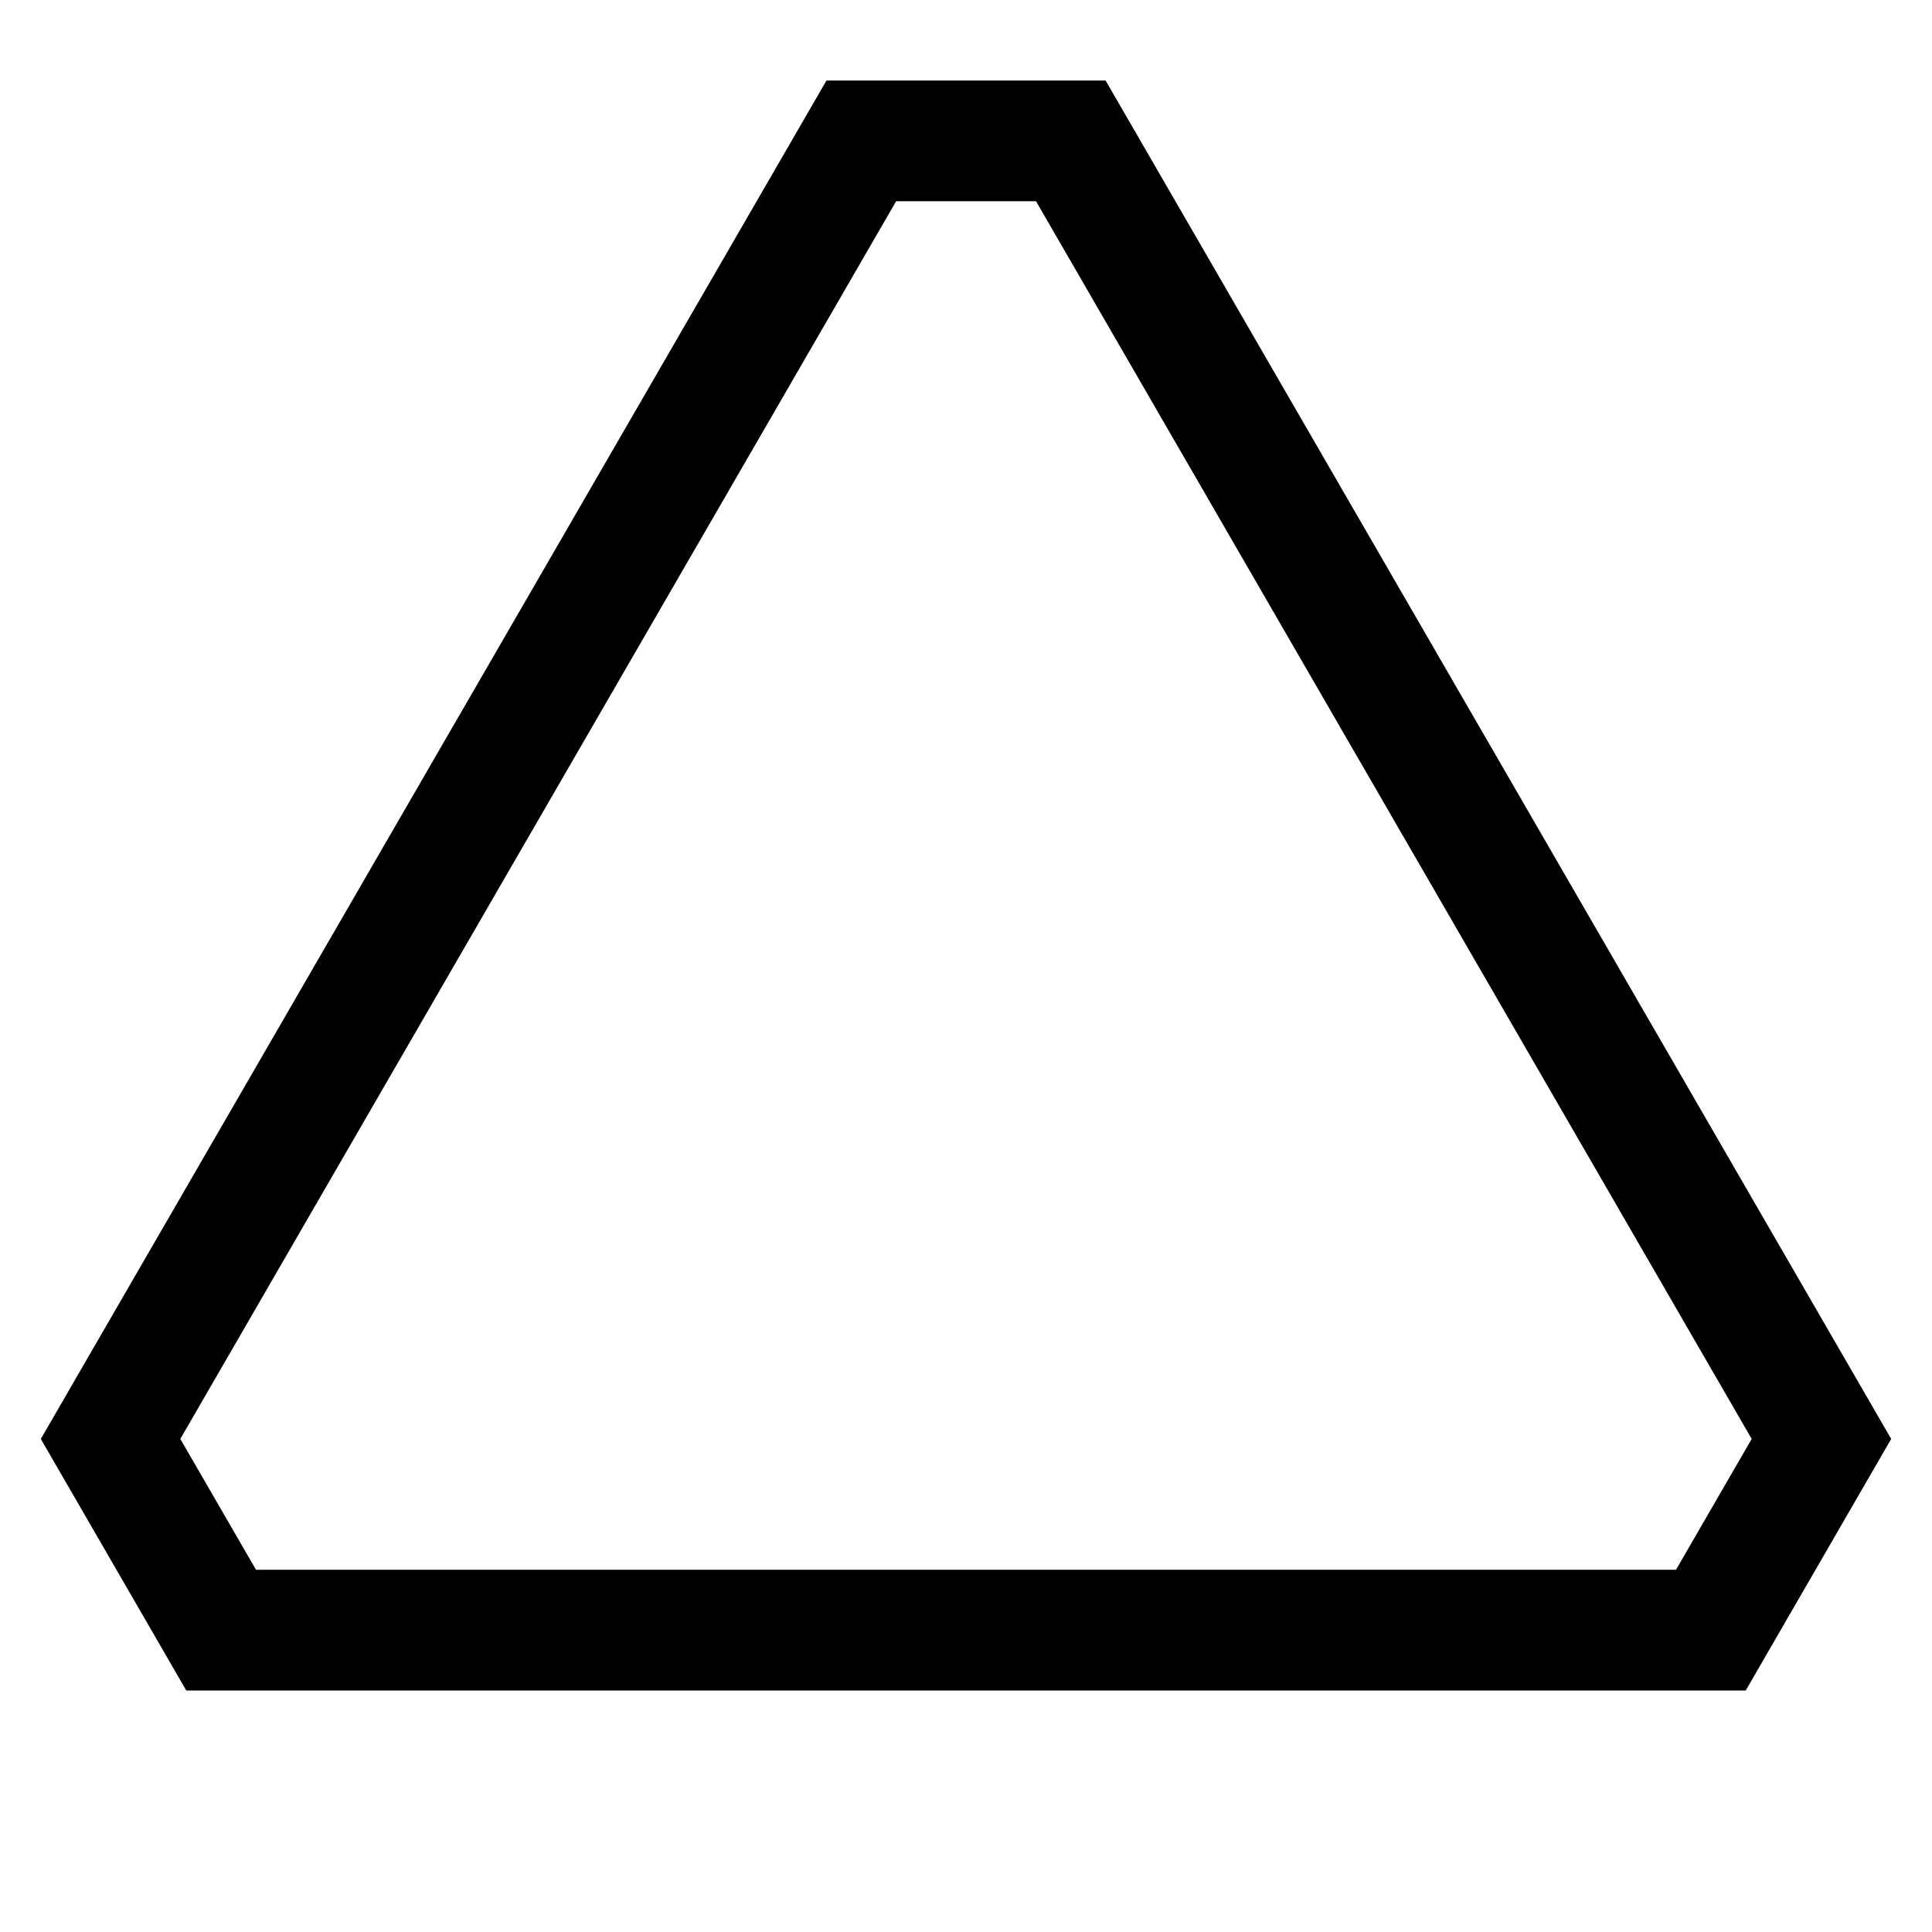
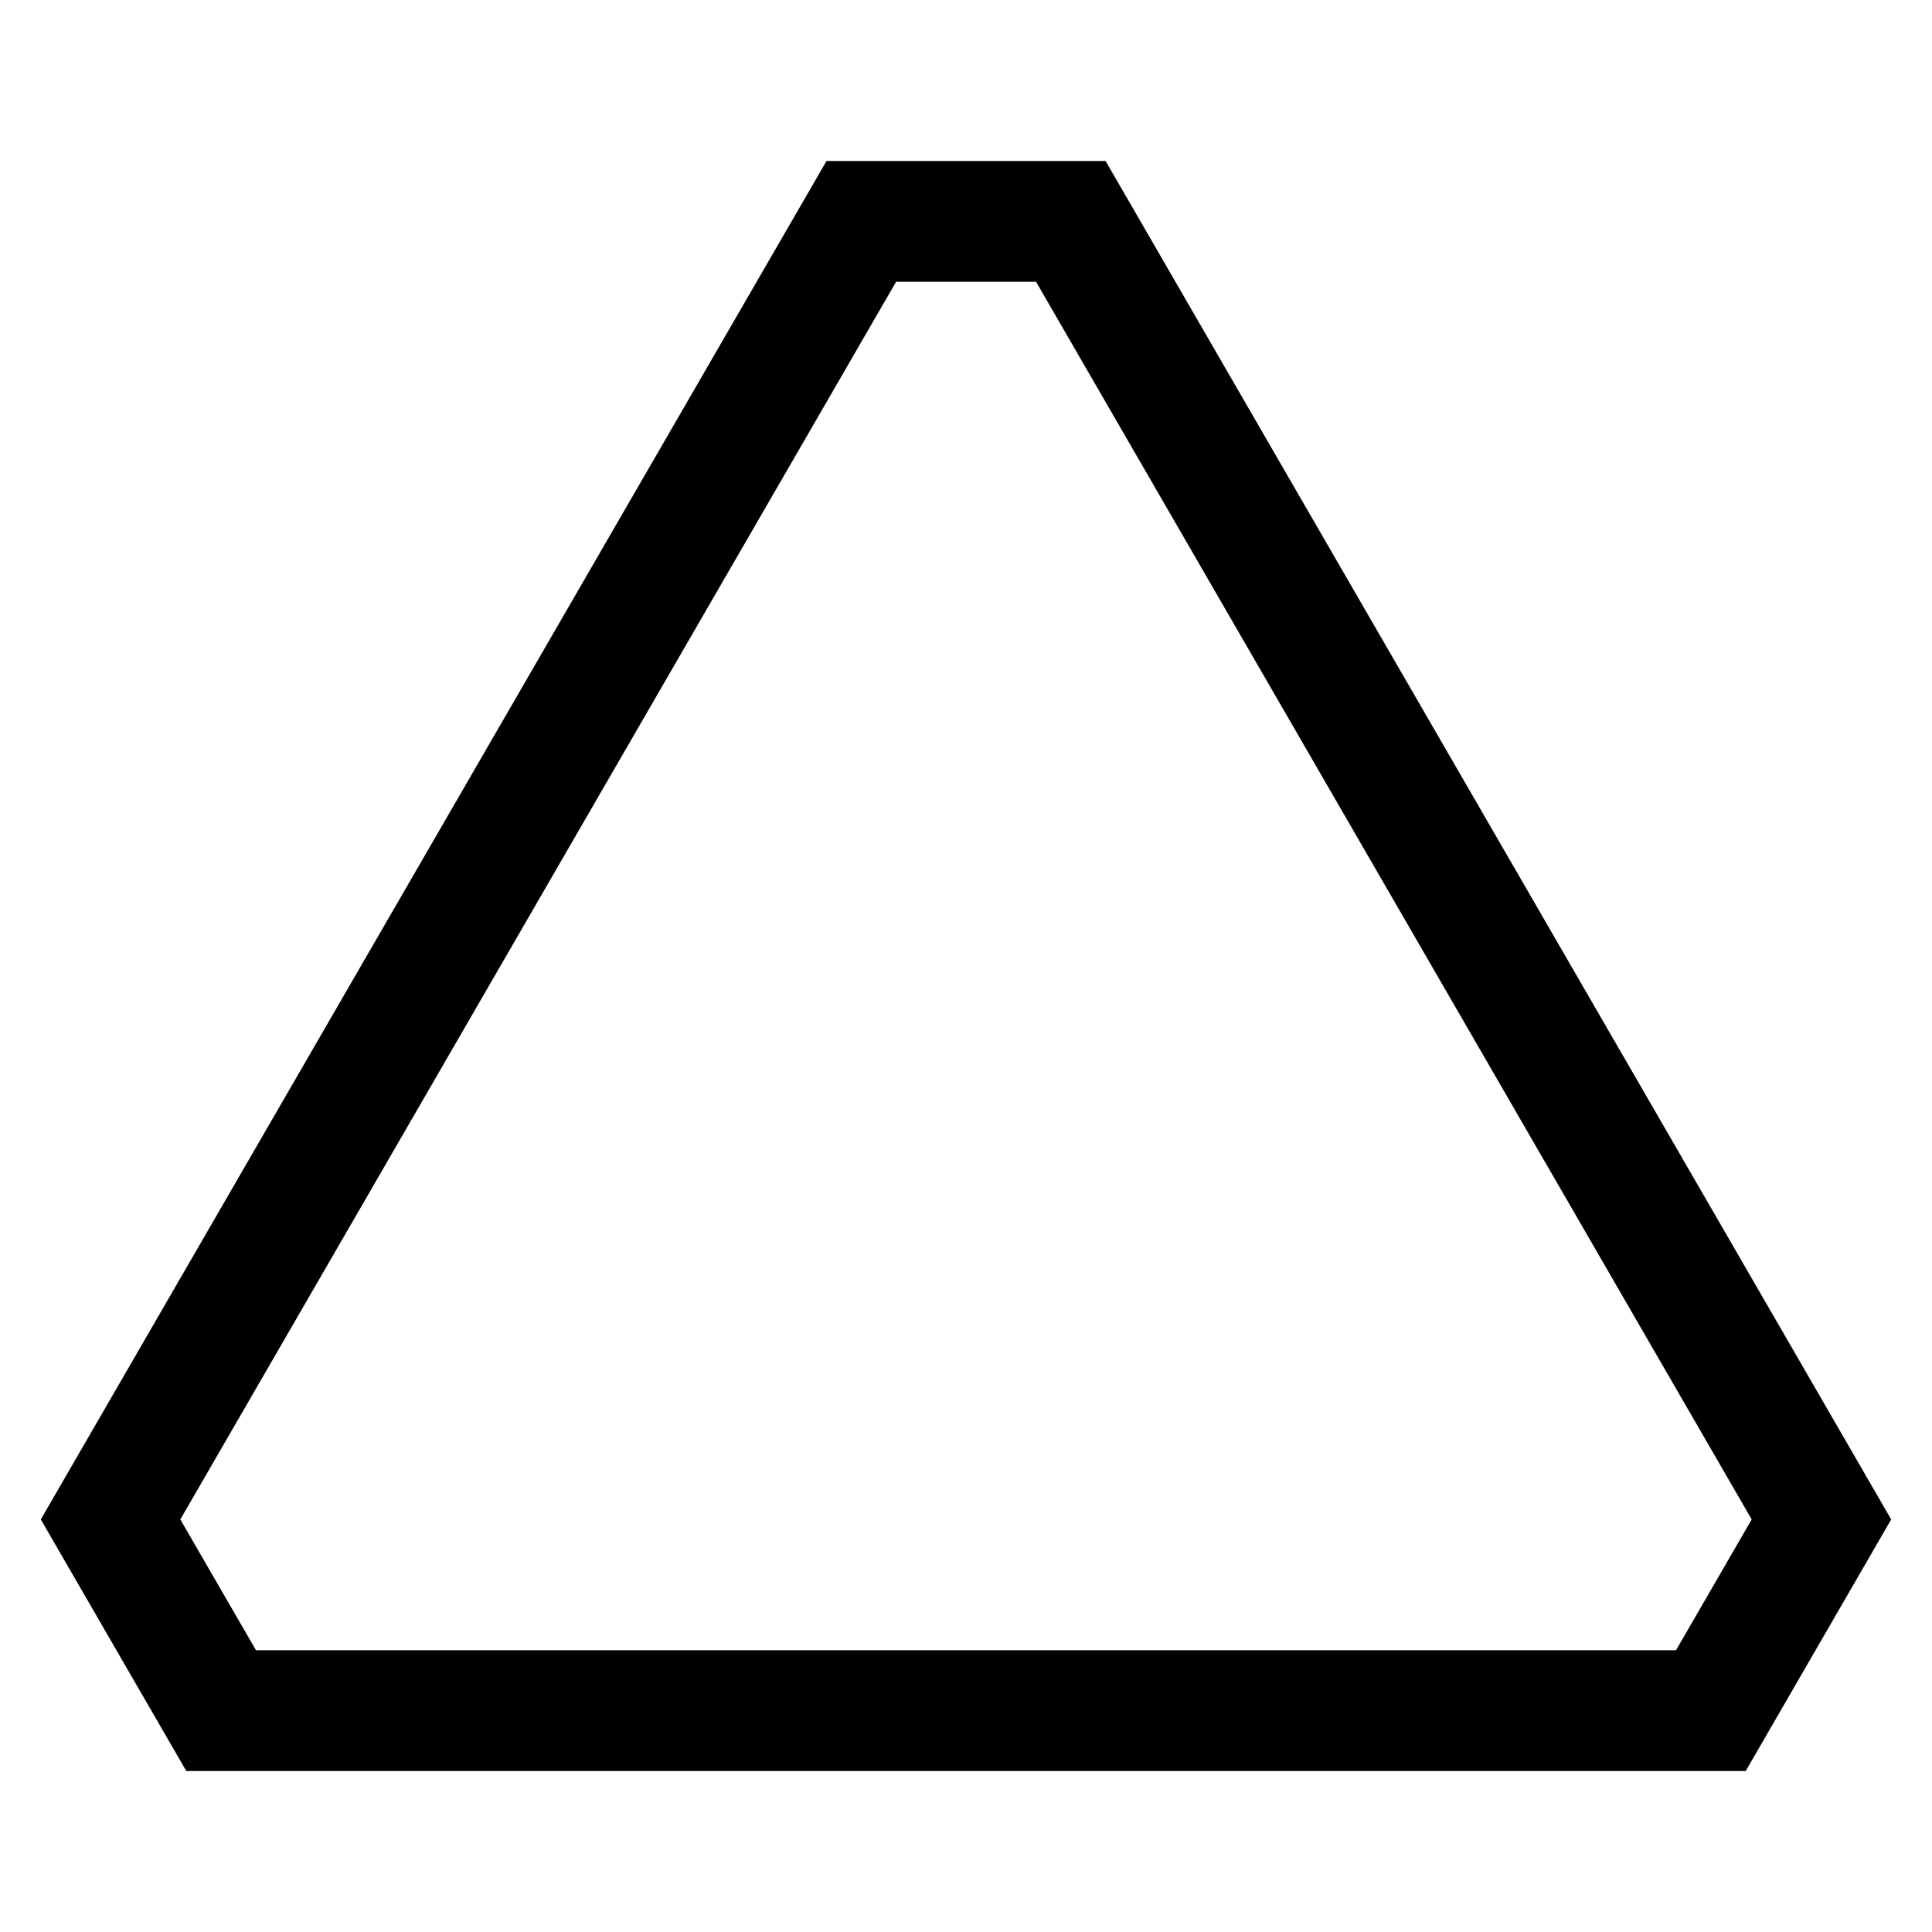
<svg xmlns="http://www.w3.org/2000/svg" viewBox="0 0 24 24">
-   <path d="M10.266 1h3.468l9.759 16.875L21.686 21H2.314L.507 17.875 10.267 1zm.866 1.5L2.24 17.875l.94 1.625h17.64l.94-1.625L12.87 2.5h-1.737z" />
+   <path d="M10.266 2h3.468l9.759 16.875L21.686 22H2.314L.507 18.875 10.267 2zm.866 1.5L2.24 18.875l.94 1.625h17.64l.94-1.625L12.87 3.5h-1.737z" />
</svg>
